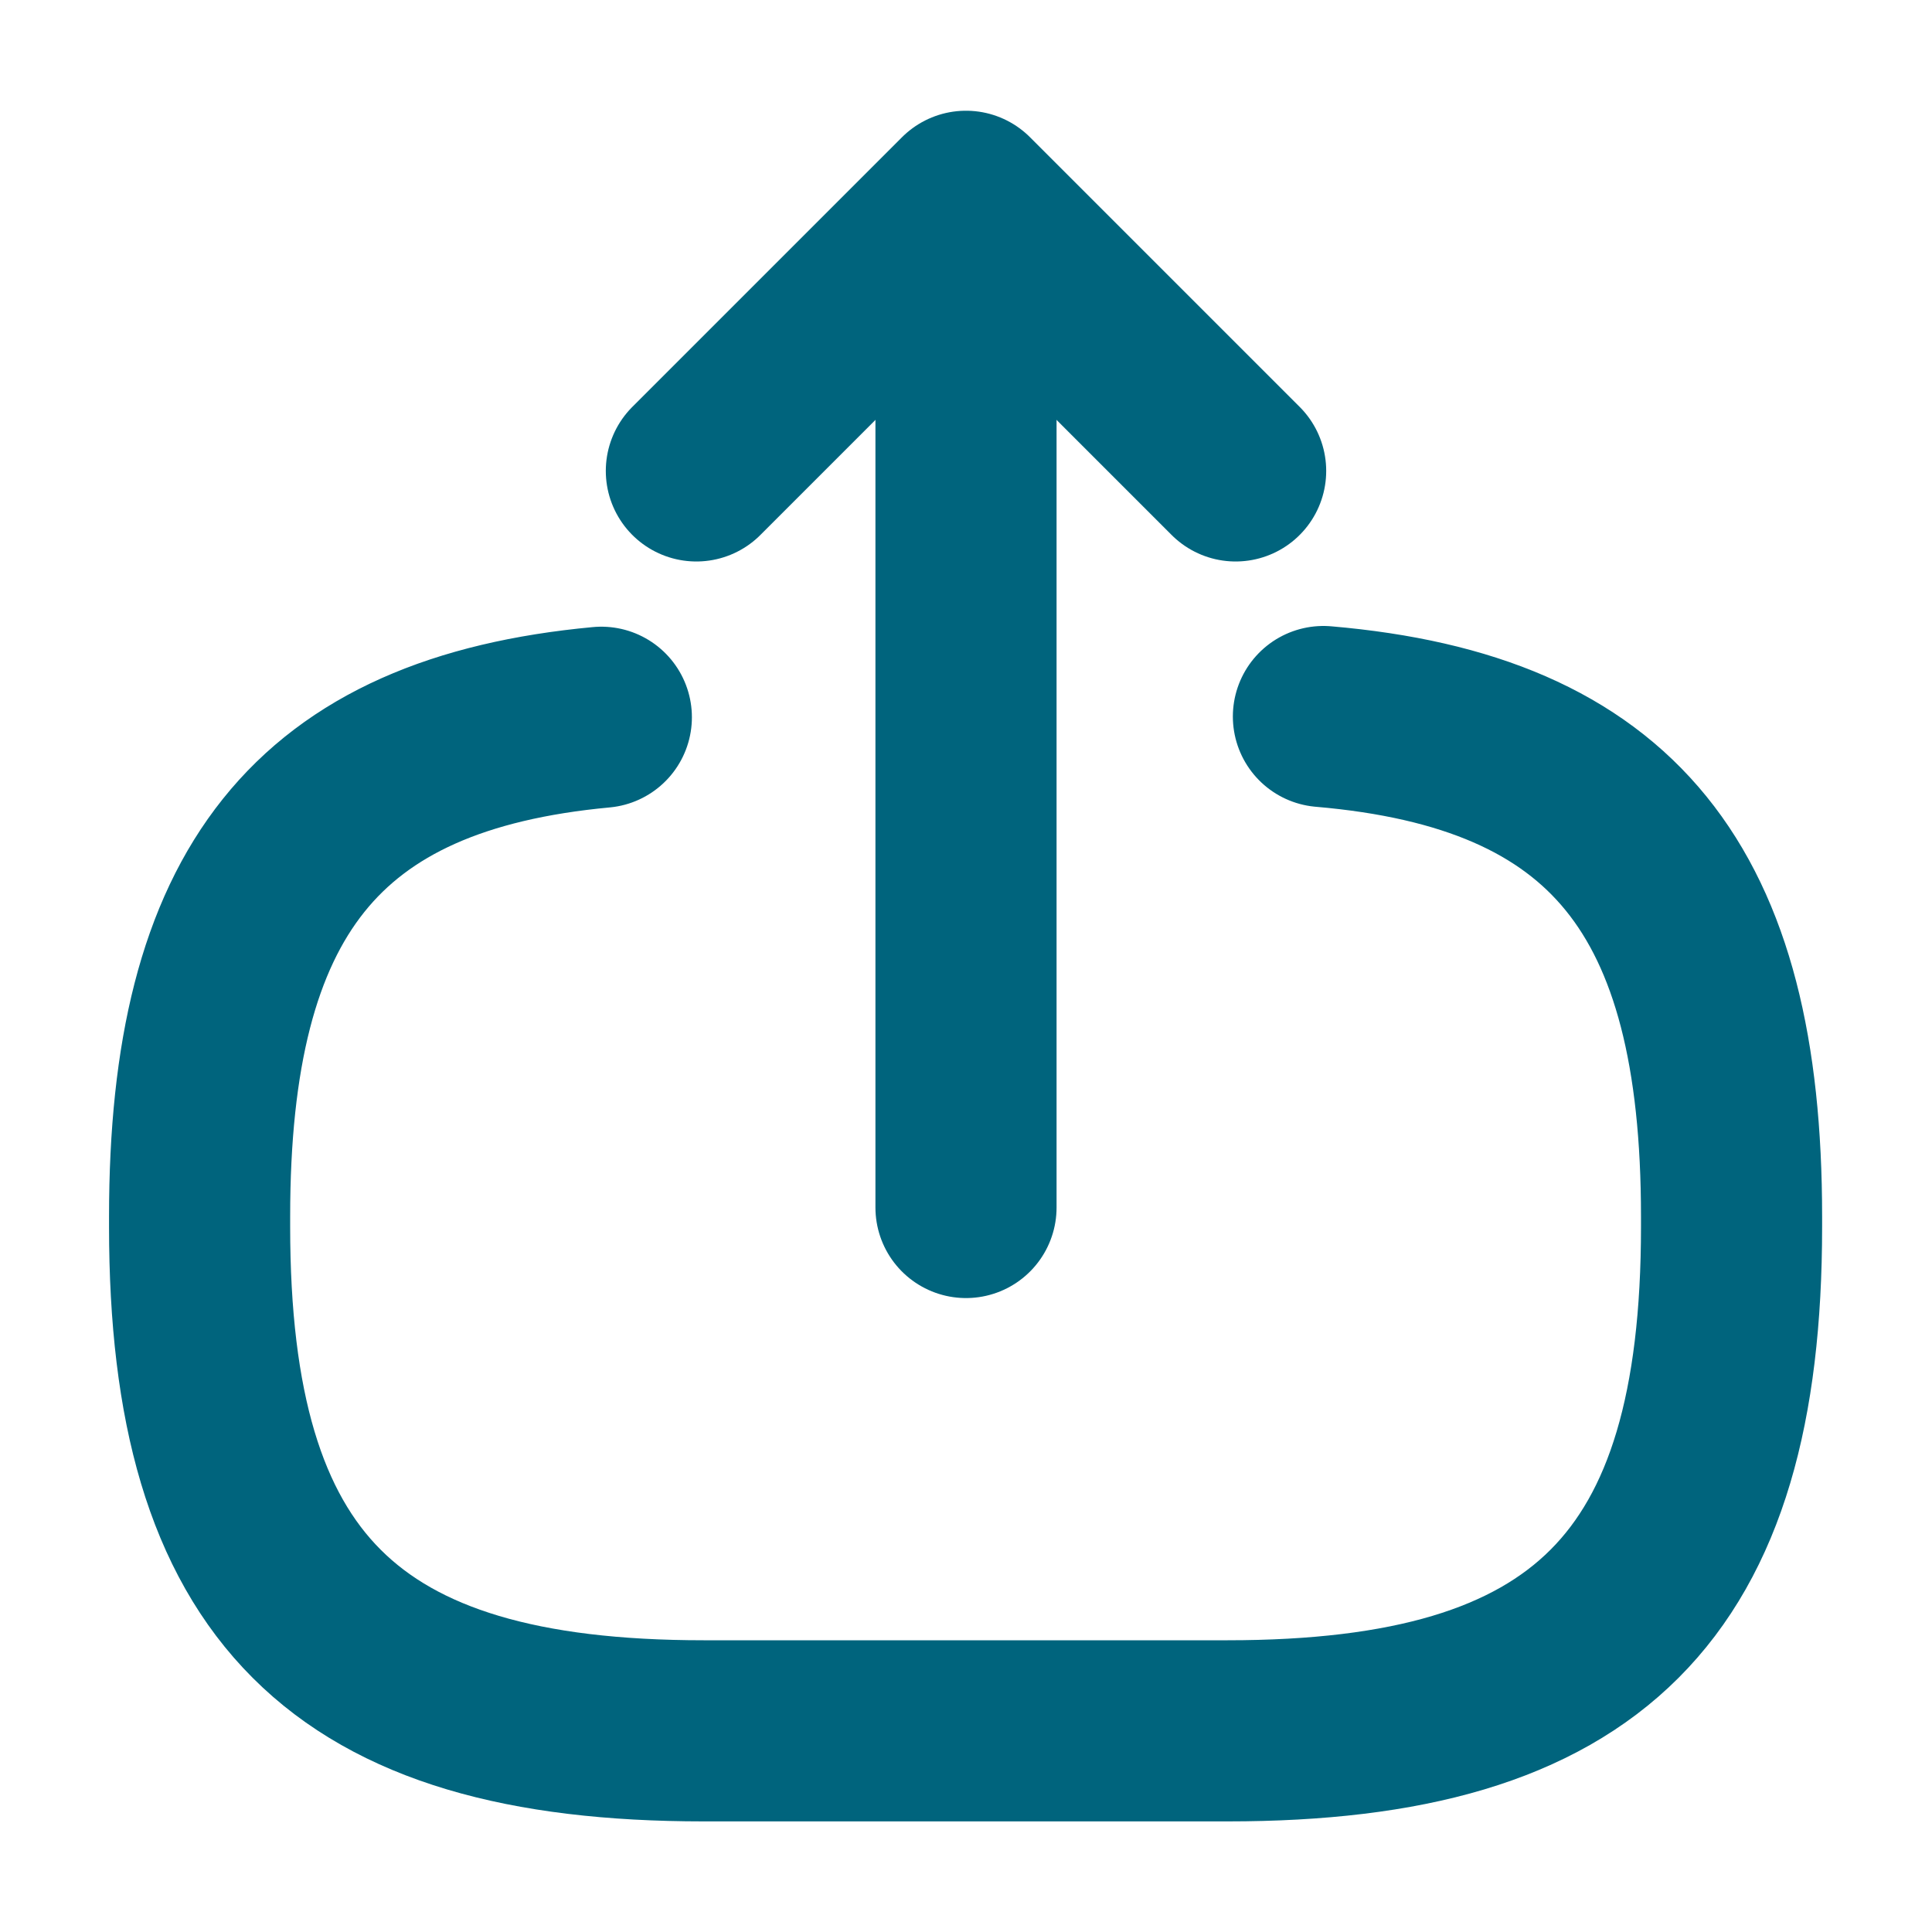
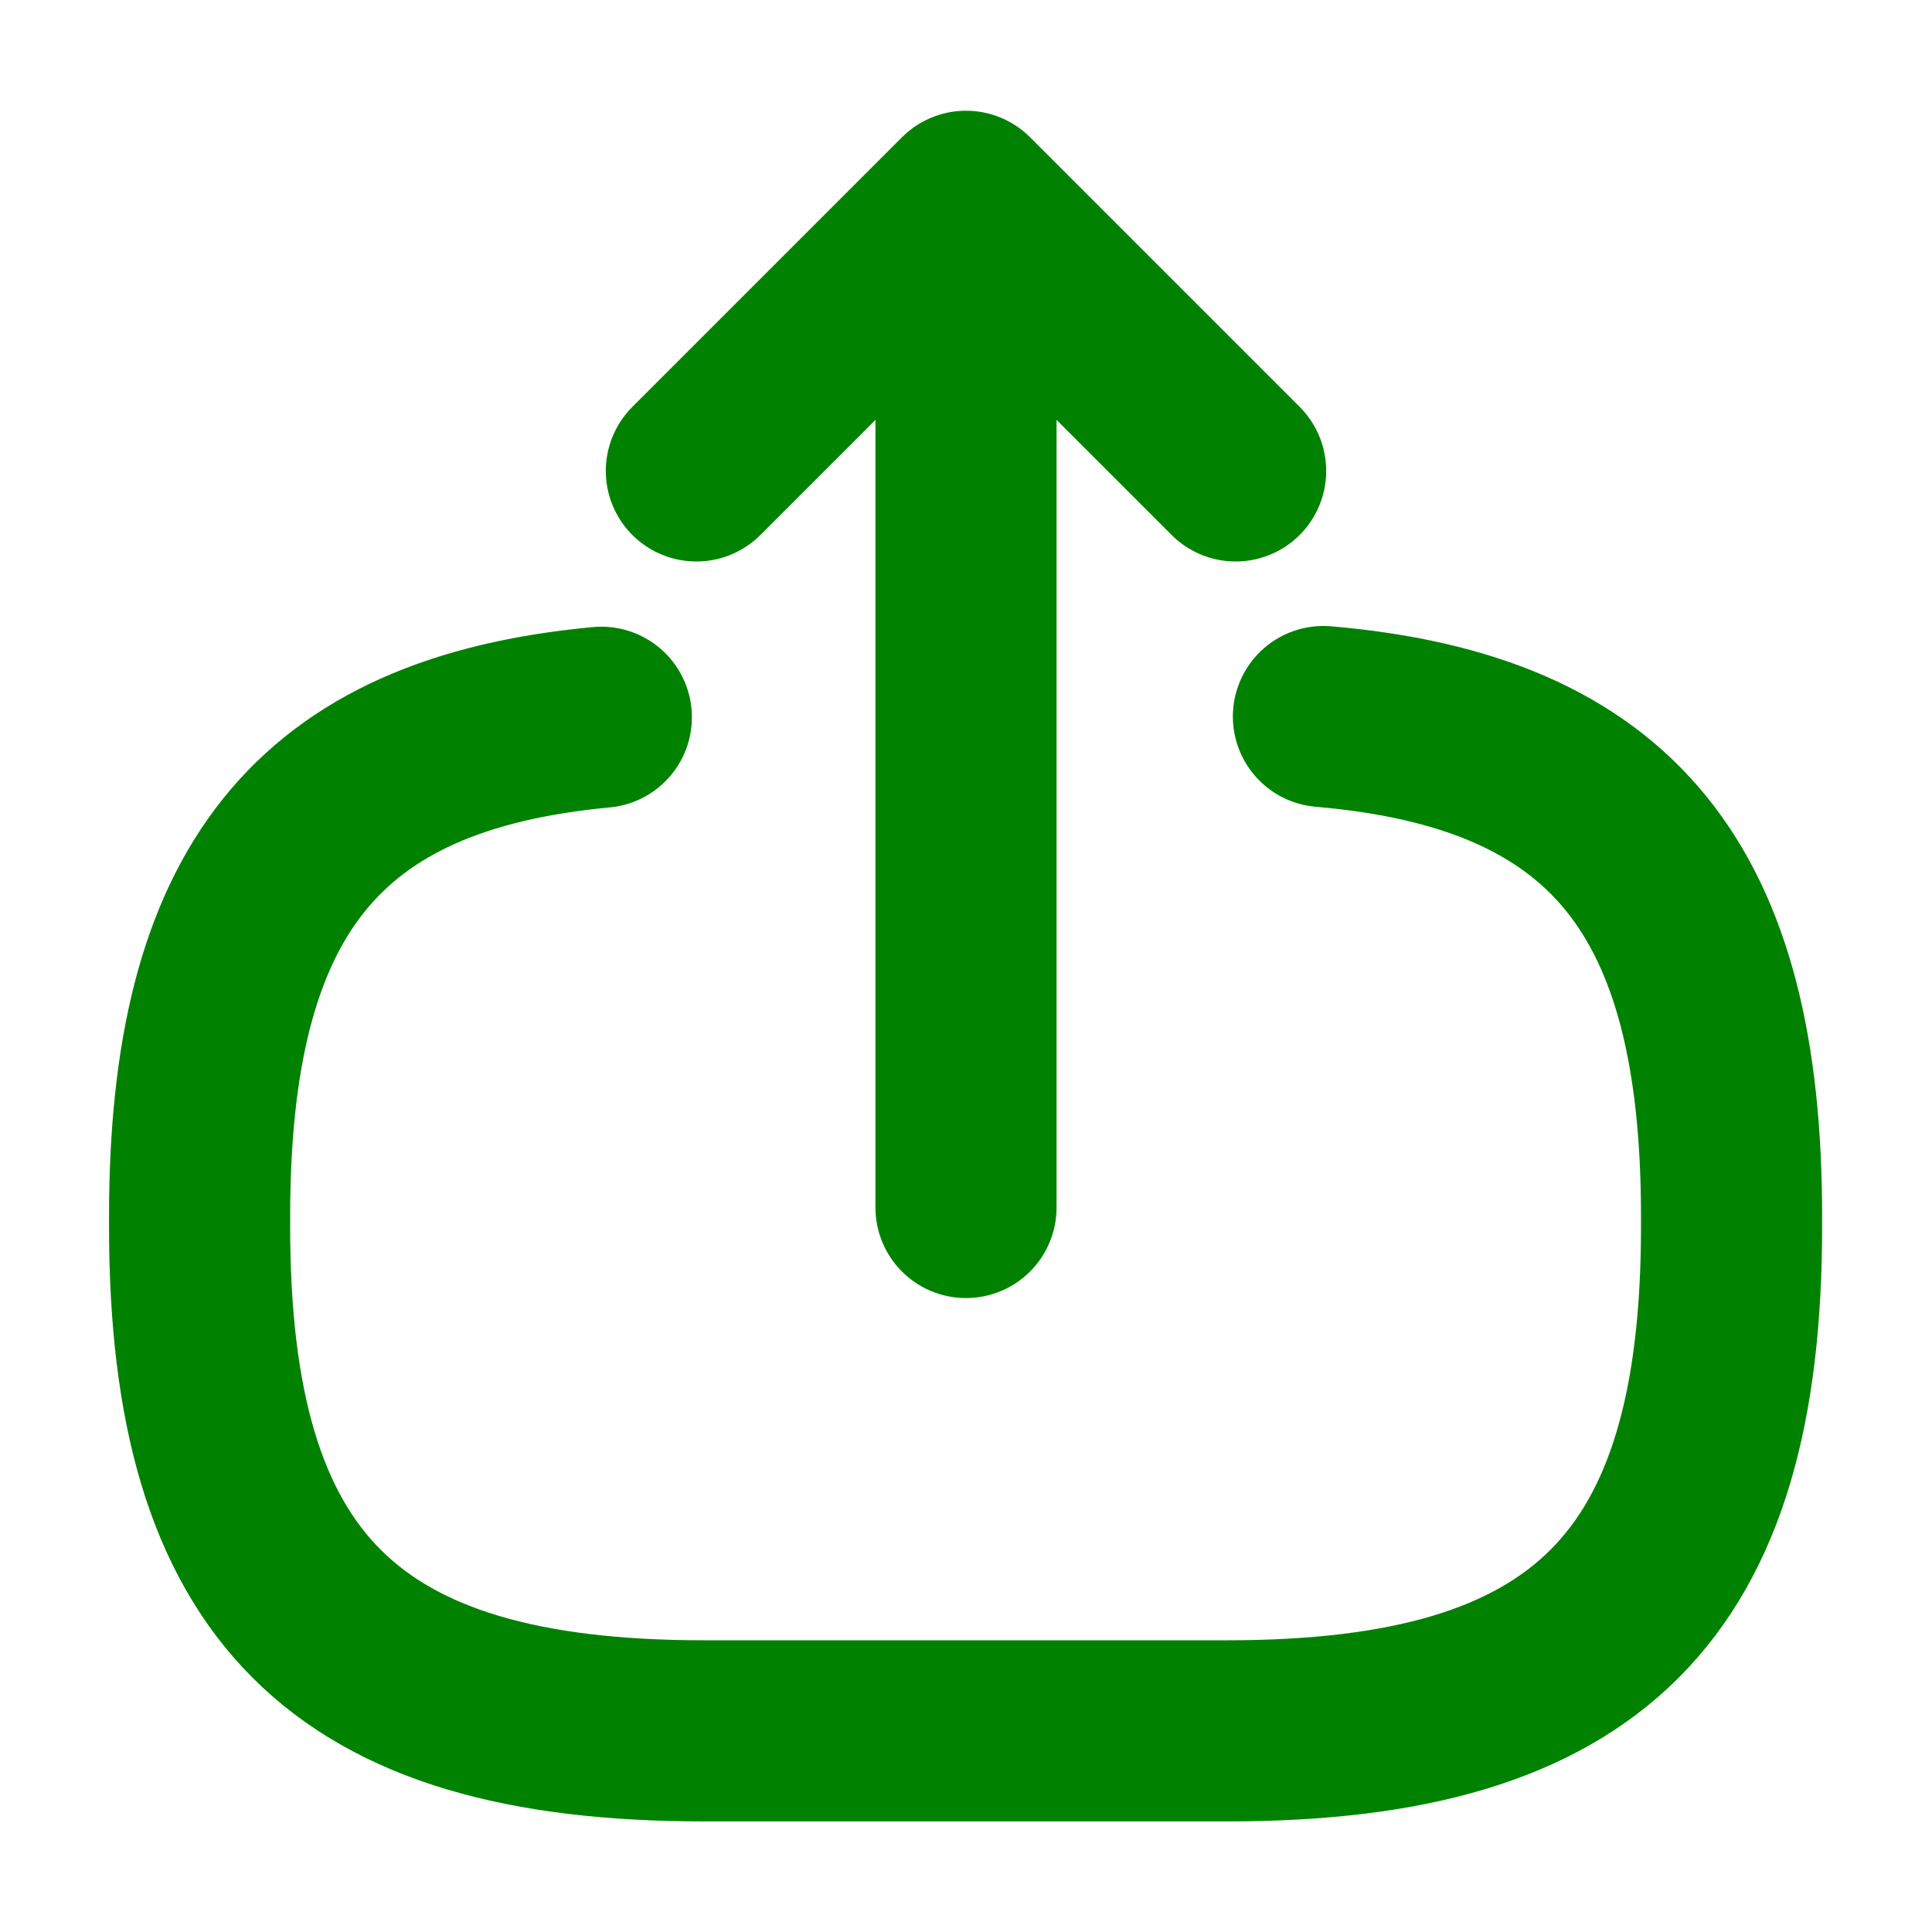
<svg xmlns="http://www.w3.org/2000/svg" width="16" height="16" viewBox="0 0 16 16" fill="none">
-   <path d="M10.96 5.934C13.36 6.14 14.34 7.374 14.34 10.074V10.16C14.34 13.14 13.147 14.334 10.167 14.334H5.827C2.847 14.334 1.653 13.14 1.653 10.16V10.074C1.653 7.394 2.62 6.16 4.98 5.94" stroke="#00647D" stroke-width="1.5" stroke-linecap="round" stroke-linejoin="round" />
-   <path d="M8 10V2.413" stroke="#00647D" stroke-width="1.5" stroke-linecap="round" stroke-linejoin="round" />
-   <path d="M10.233 3.9L8 1.667L5.767 3.9" stroke="#00647D" stroke-width="1.5" stroke-linecap="round" stroke-linejoin="round" />
+   <path d="M10.96 5.934C13.36 6.14 14.34 7.374 14.34 10.074V10.16C14.34 13.14 13.147 14.334 10.167 14.334H5.827C2.847 14.334 1.653 13.14 1.653 10.16V10.074C1.653 7.394 2.62 6.16 4.98 5.94" stroke="#008200" stroke-width="1.5" stroke-linecap="round" stroke-linejoin="round" />
+   <path d="M8 10V2.413" stroke="#008200" stroke-width="1.5" stroke-linecap="round" stroke-linejoin="round" />
+   <path d="M10.233 3.9L8 1.667L5.767 3.9" stroke="#008200" stroke-width="1.5" stroke-linecap="round" stroke-linejoin="round" />
</svg>
